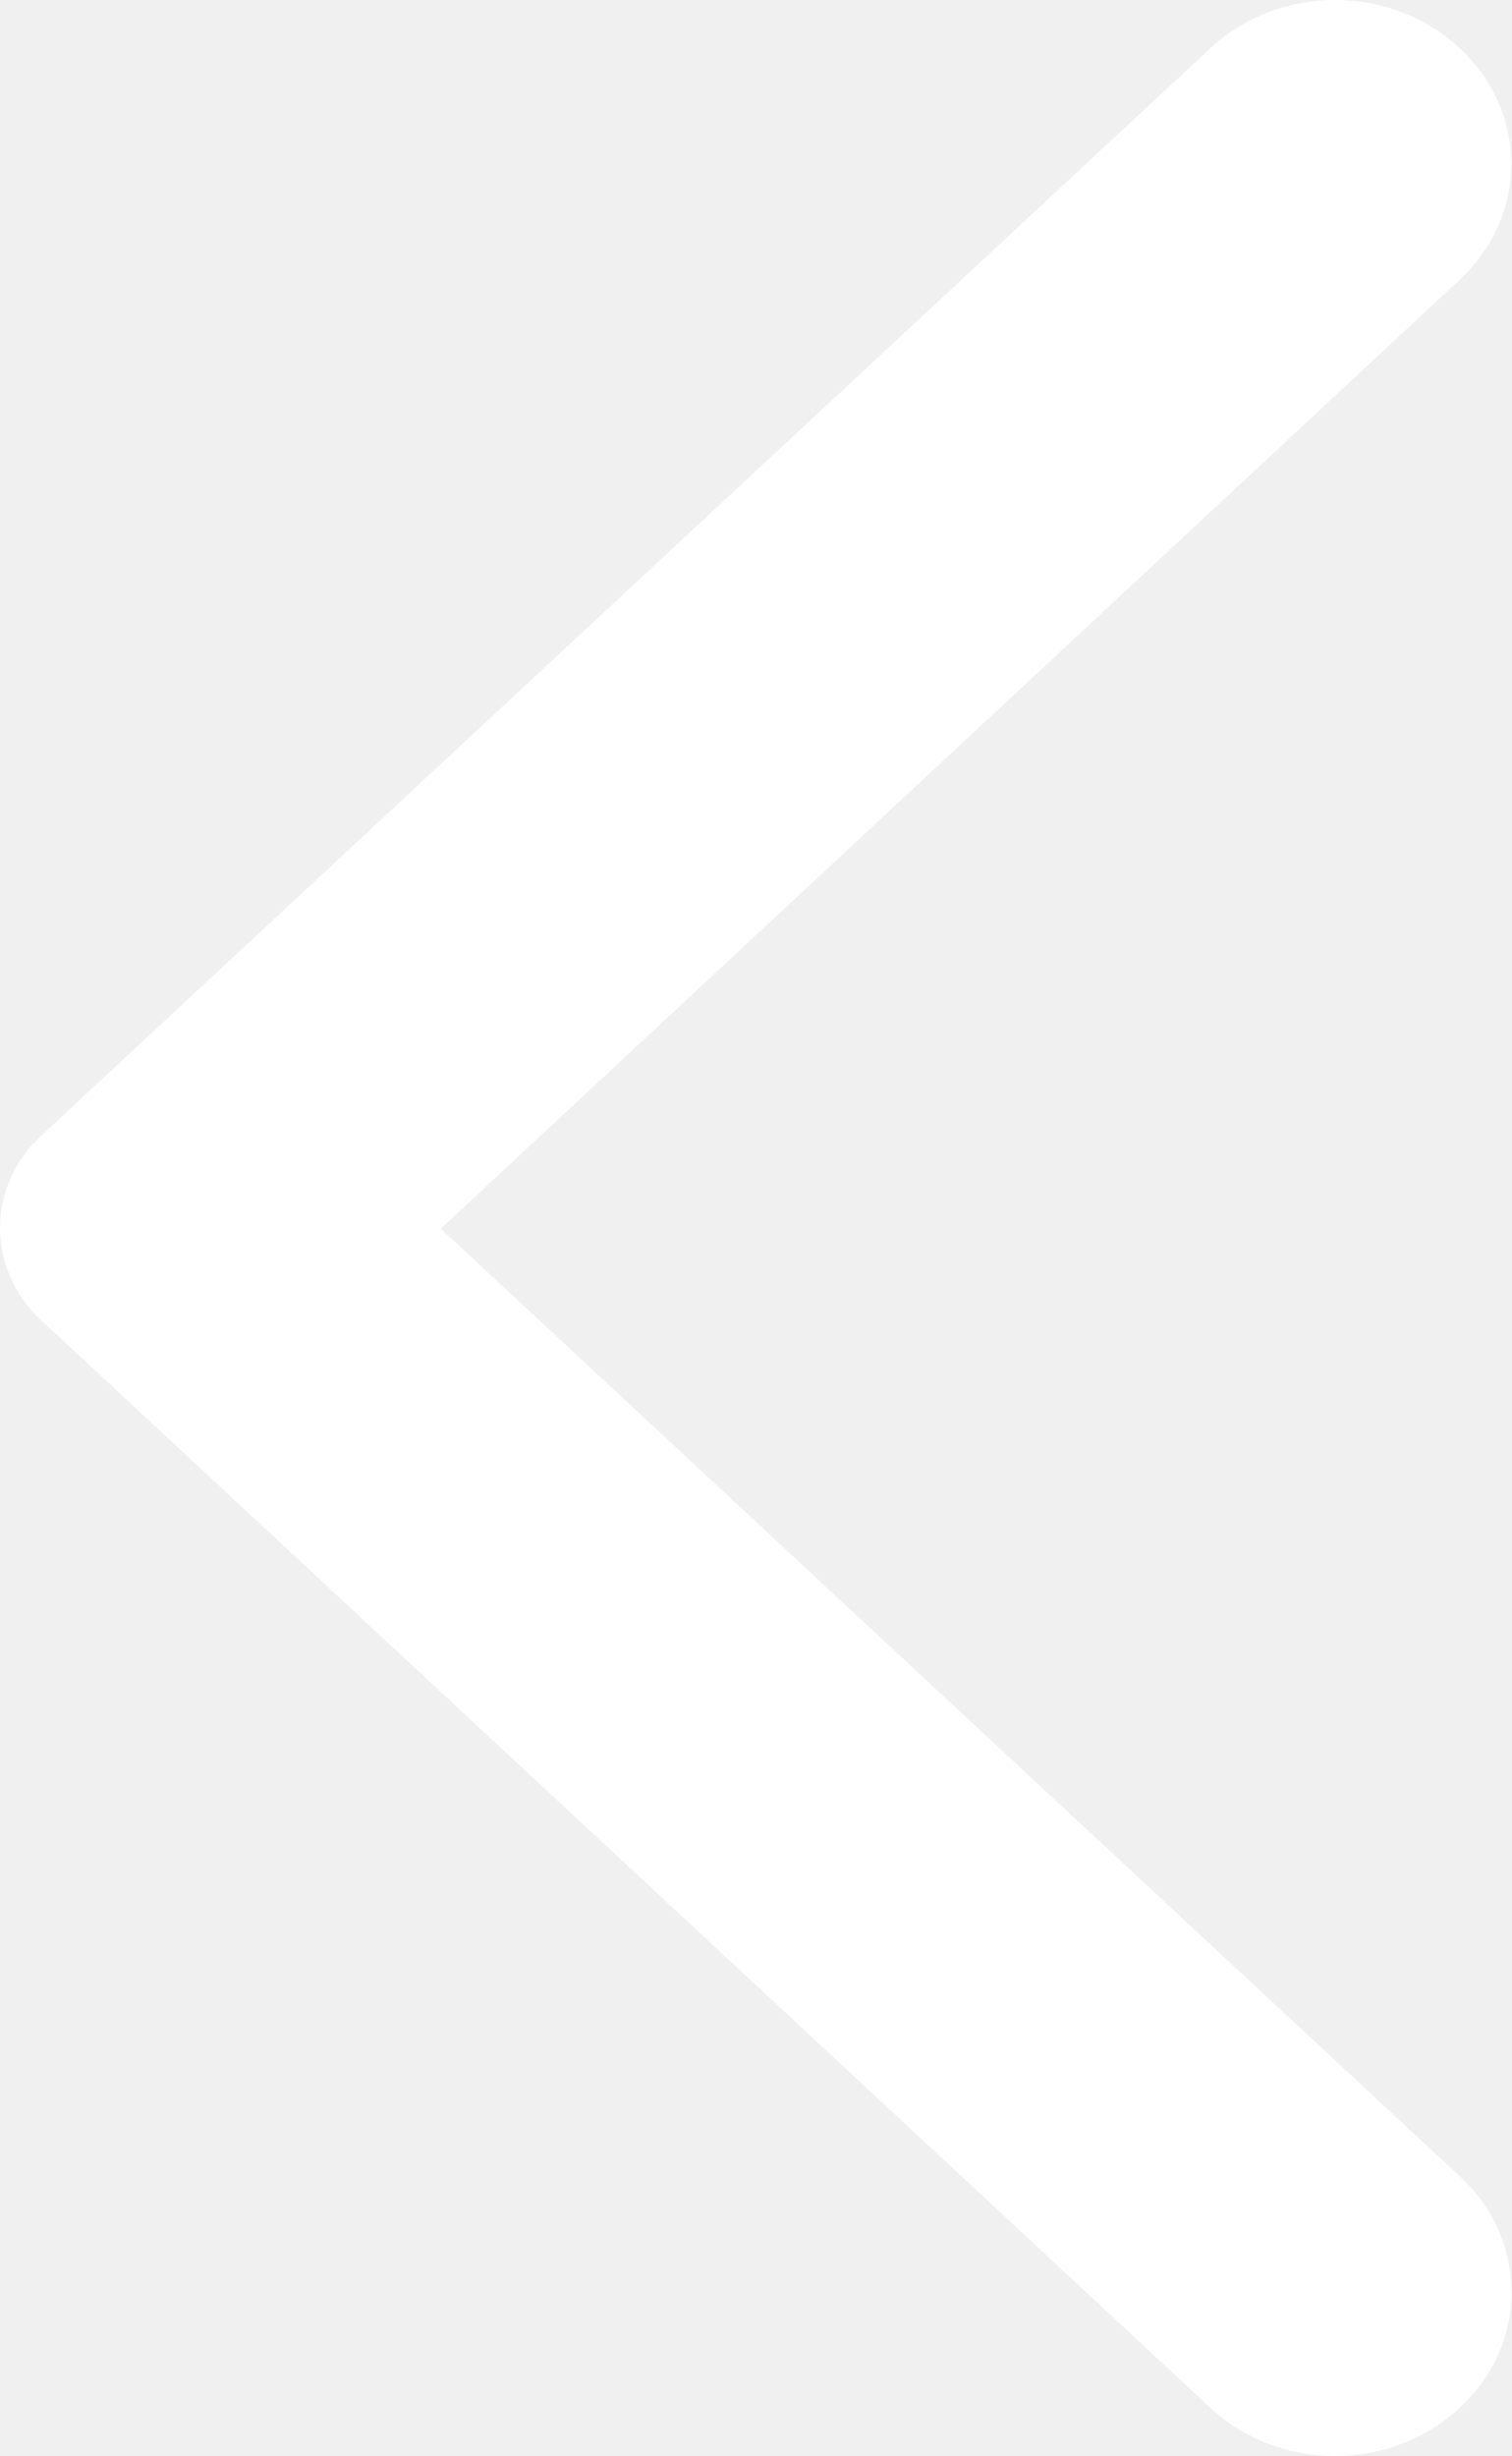
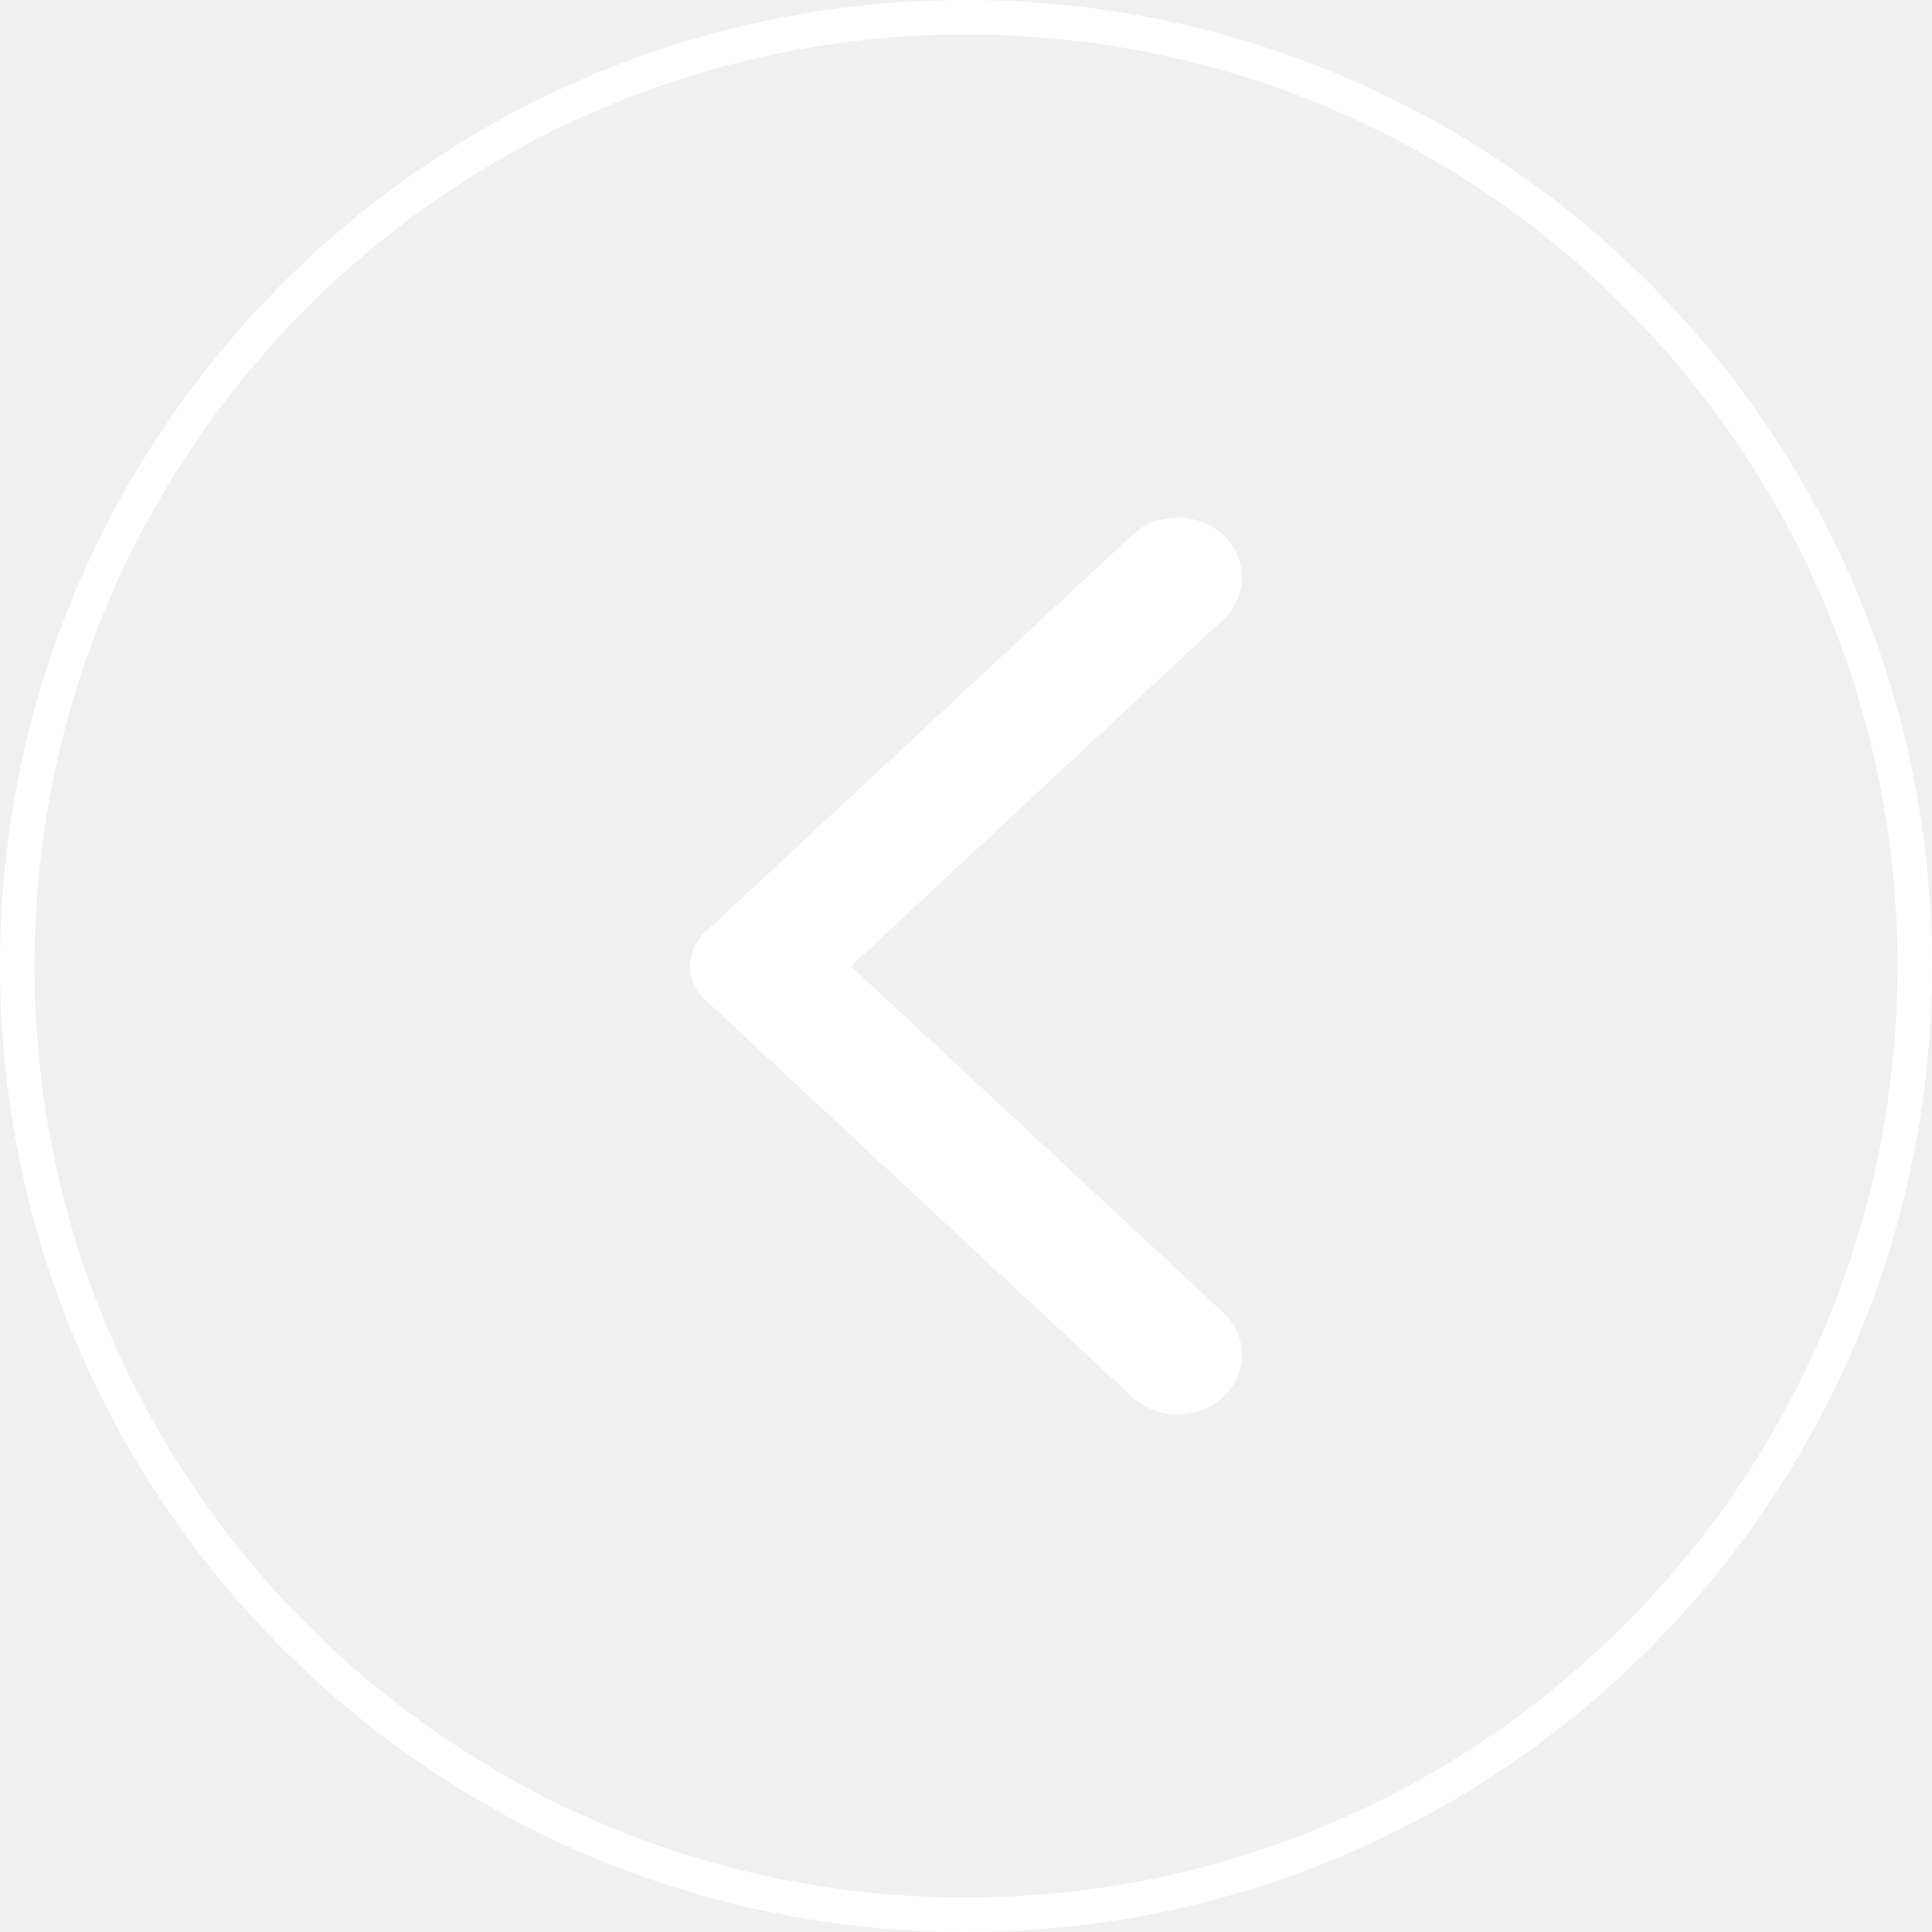
- <svg xmlns="http://www.w3.org/2000/svg" width="16" height="26" viewBox="0 0 16 26" fill="none">
-   <path d="M15.451 25.491C14.721 26.17 13.544 26.17 12.814 25.491L0.436 13.977C-0.145 13.437 -0.145 12.563 0.436 12.023L12.814 0.509C13.544 -0.17 14.721 -0.17 15.451 0.509C16.181 1.188 16.181 2.283 15.451 2.962L4.666 13.007L15.466 23.052C16.181 23.717 16.181 24.826 15.451 25.491Z" fill="white" />
+ <svg xmlns="http://www.w3.org/2000/svg" width="56" height="56" viewBox="0 0 56 56" fill="none">
+   <rect x="-0.5" y="0.5" width="55" height="55" rx="27.5" transform="matrix(-1 0 0 1 55 0)" stroke="white" />
+   <path d="M35.451 40.491C34.721 41.17 33.544 41.17 32.814 40.491L20.436 28.977C19.855 28.436 19.855 27.564 20.436 27.023L32.814 15.509C33.544 14.83 34.721 14.83 35.451 15.509C36.181 16.188 36.181 17.283 35.451 17.962L24.666 28.007L35.466 38.052C36.181 38.717 36.181 39.826 35.451 40.491Z" fill="white" />
</svg>
